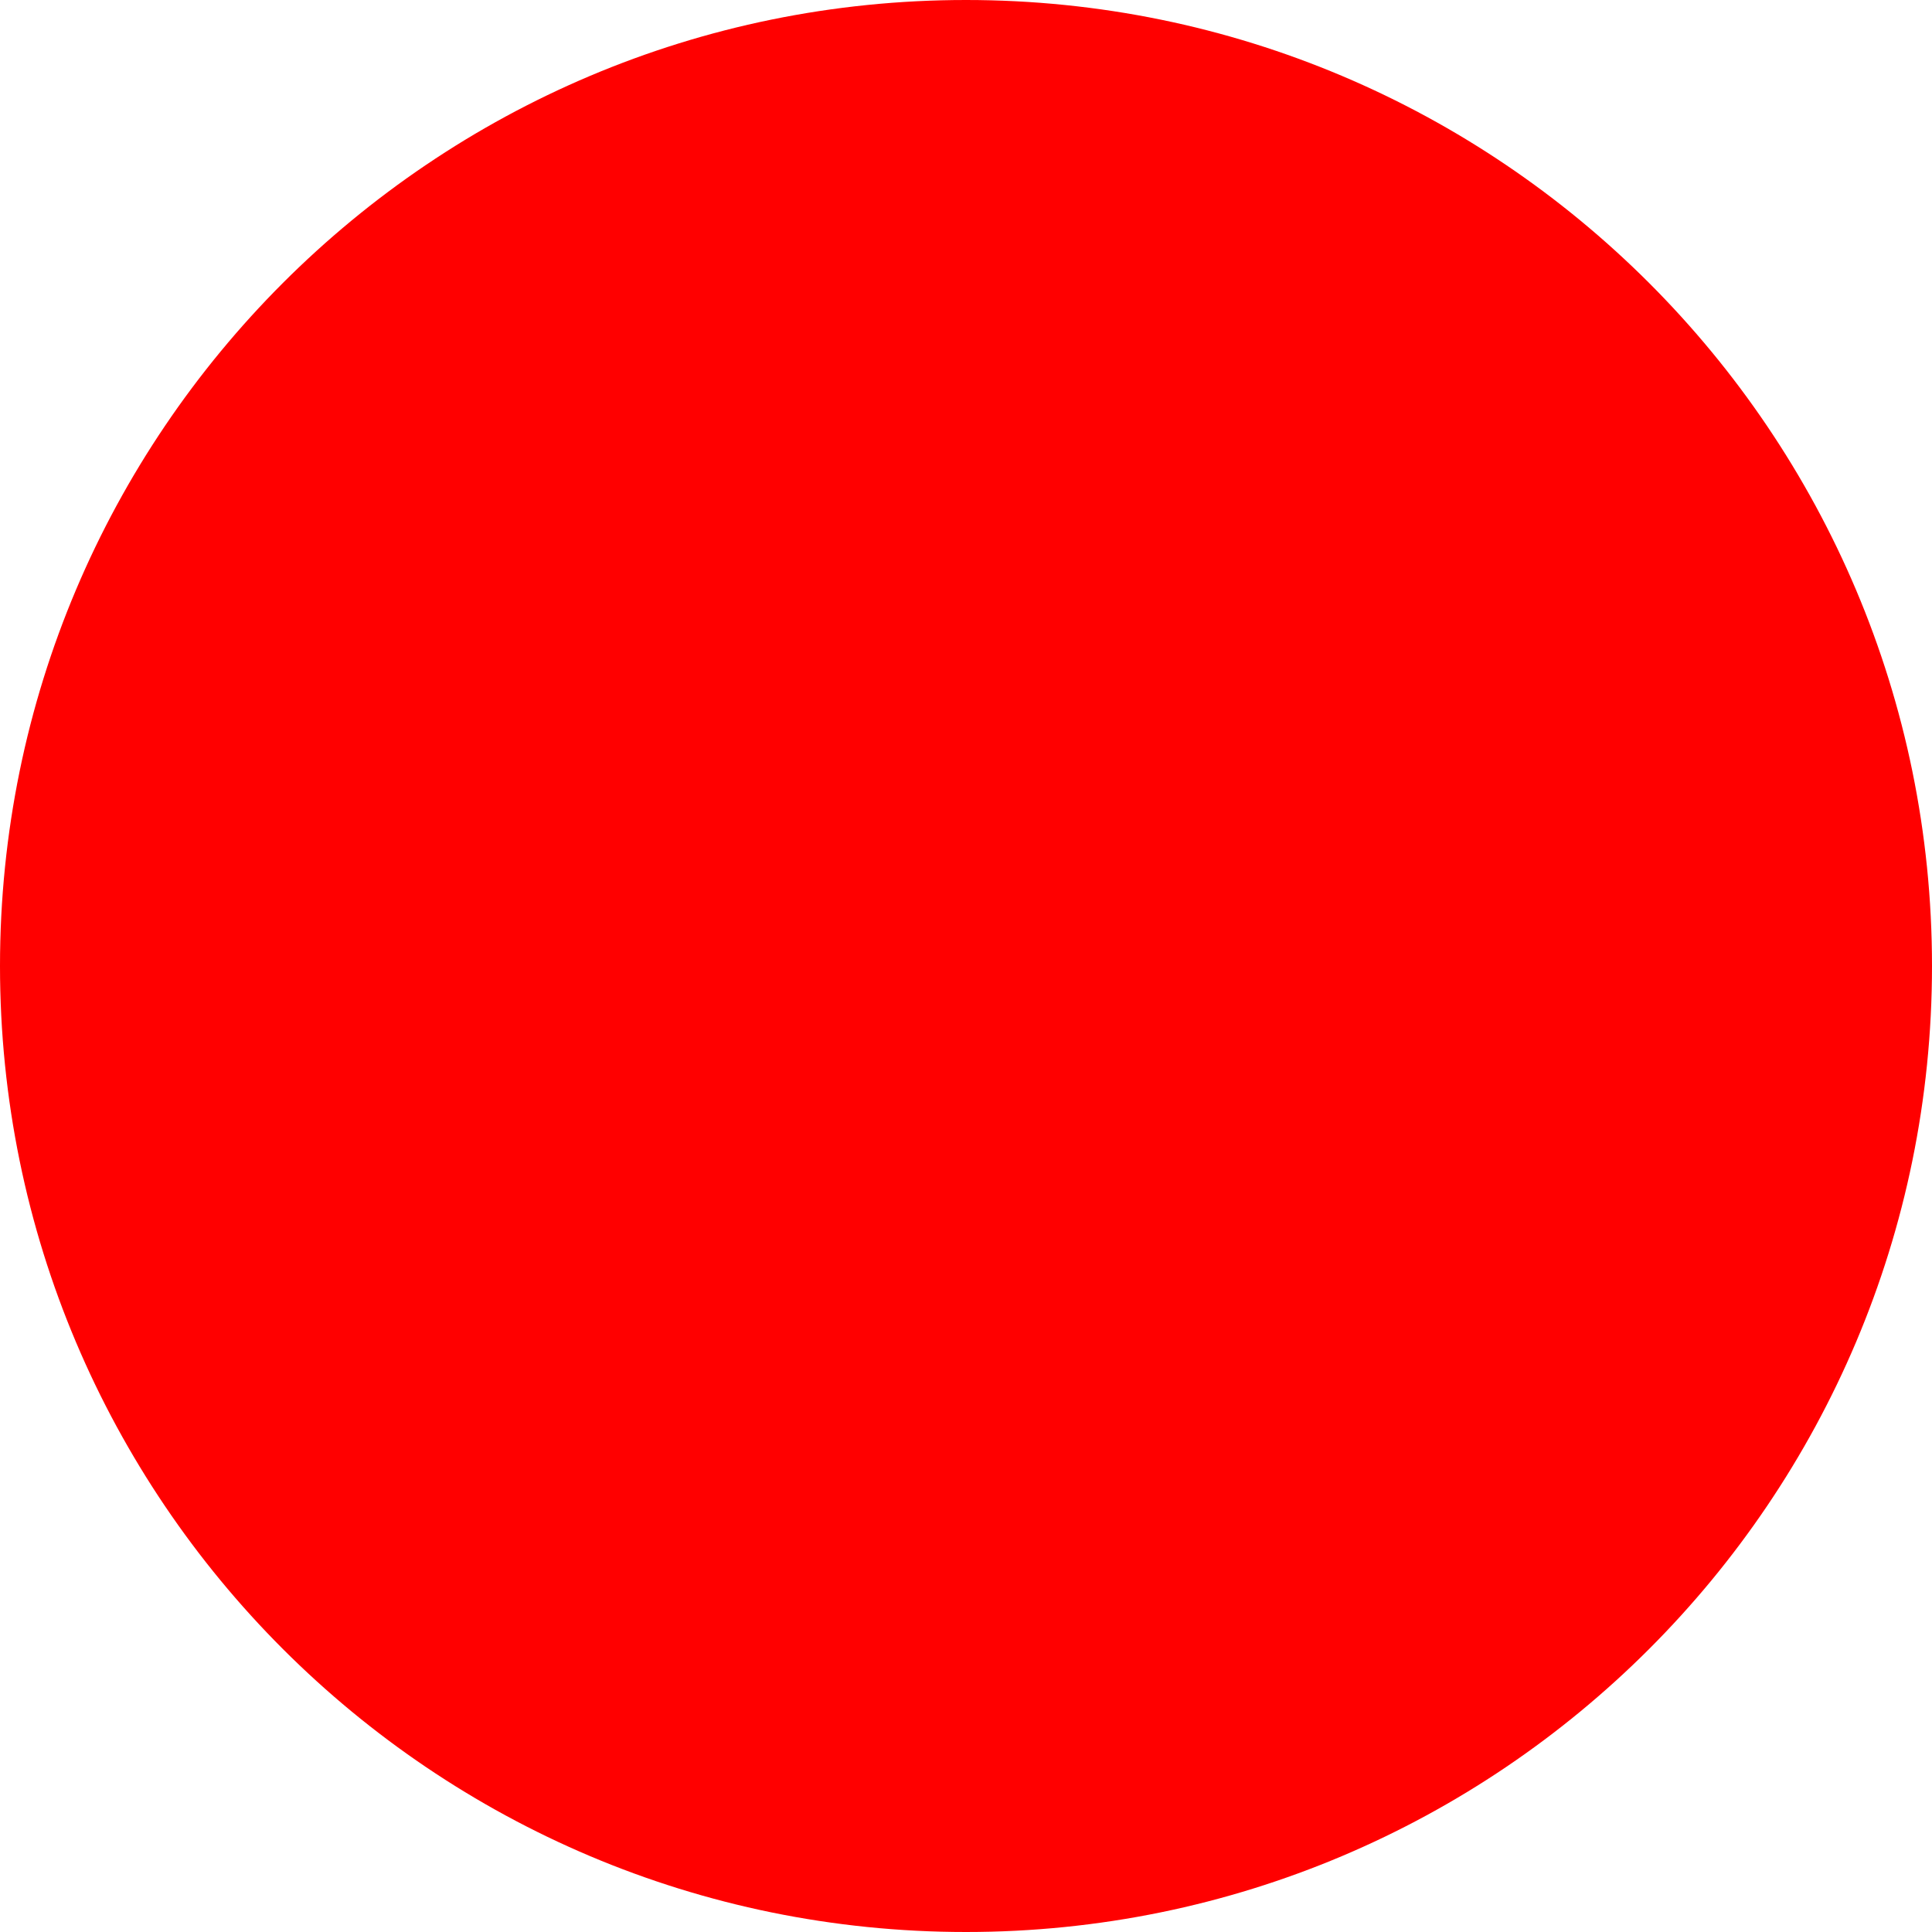
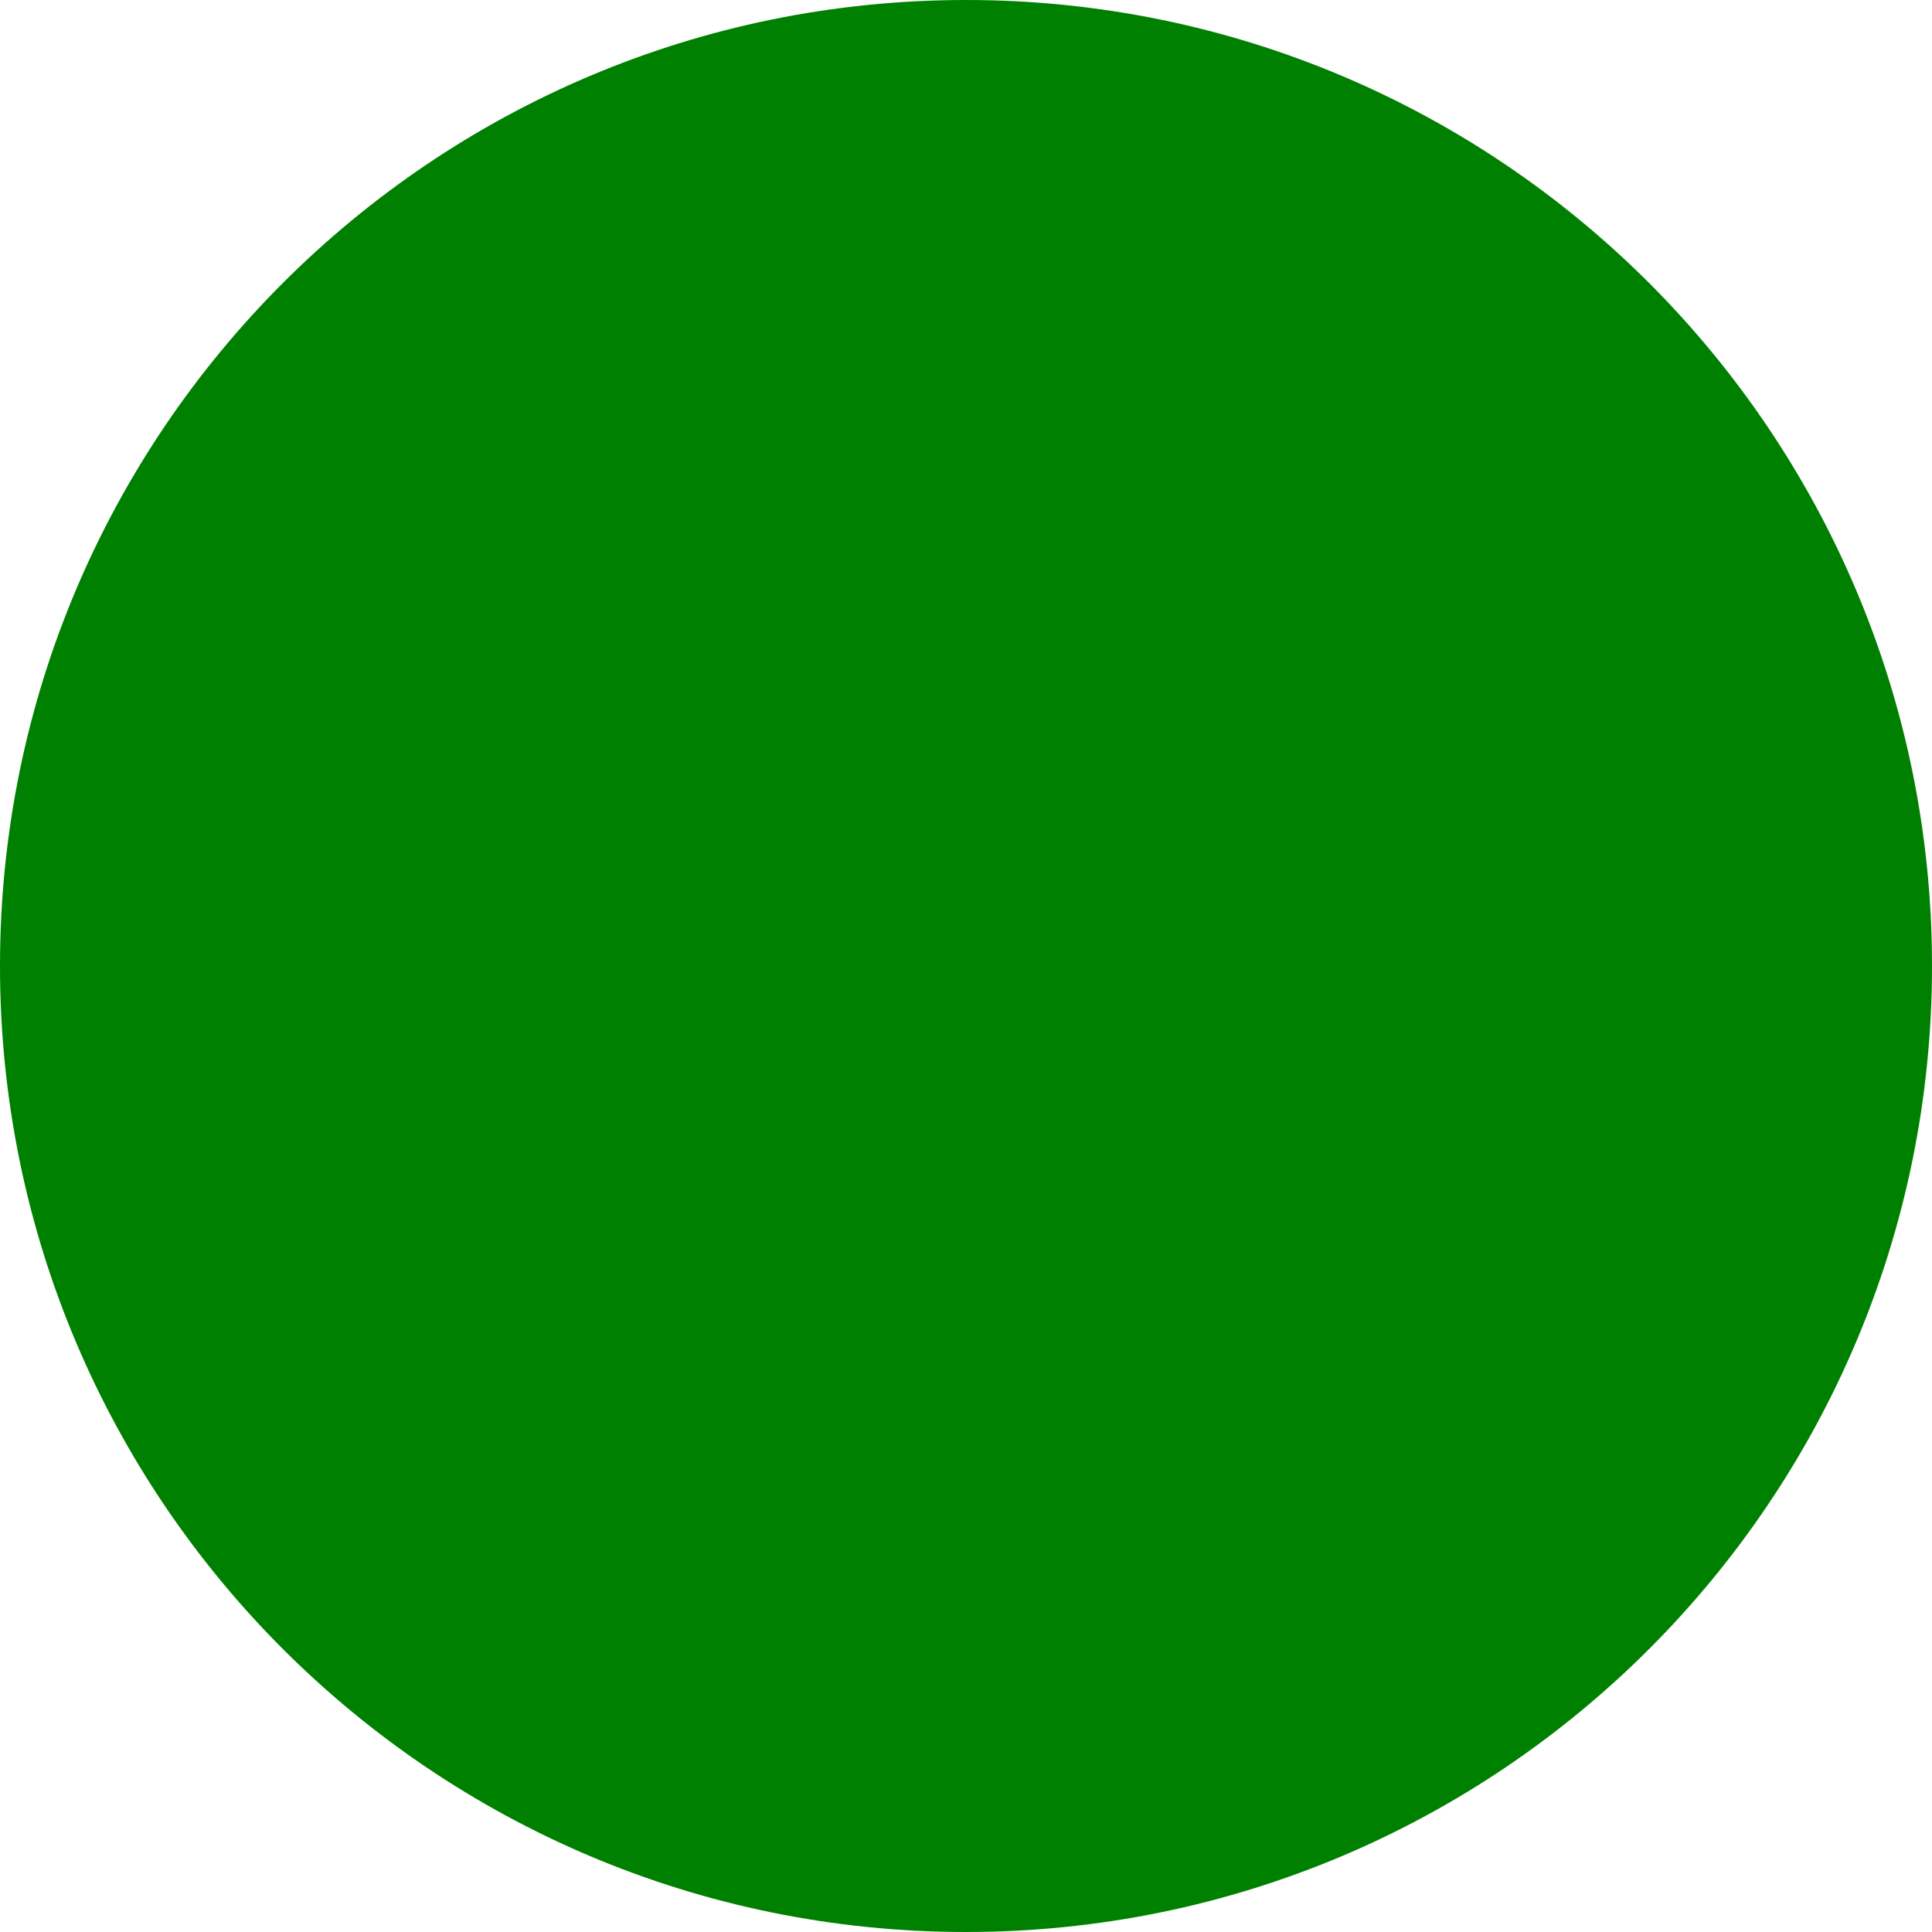
<svg xmlns="http://www.w3.org/2000/svg" width="64px" height="64px" viewBox="0 0 64 64" version="1.1">
  <defs />
  <g id="Page-1" stroke="none" stroke-width="1" fill="none" fill-rule="evenodd">
-     <circle id="Oval" fill="#FF0000" cx="32" cy="32" r="32" />
+     <circle id="Oval" fill="green" cx="32" cy="32" r="32" />
  </g>
</svg>
